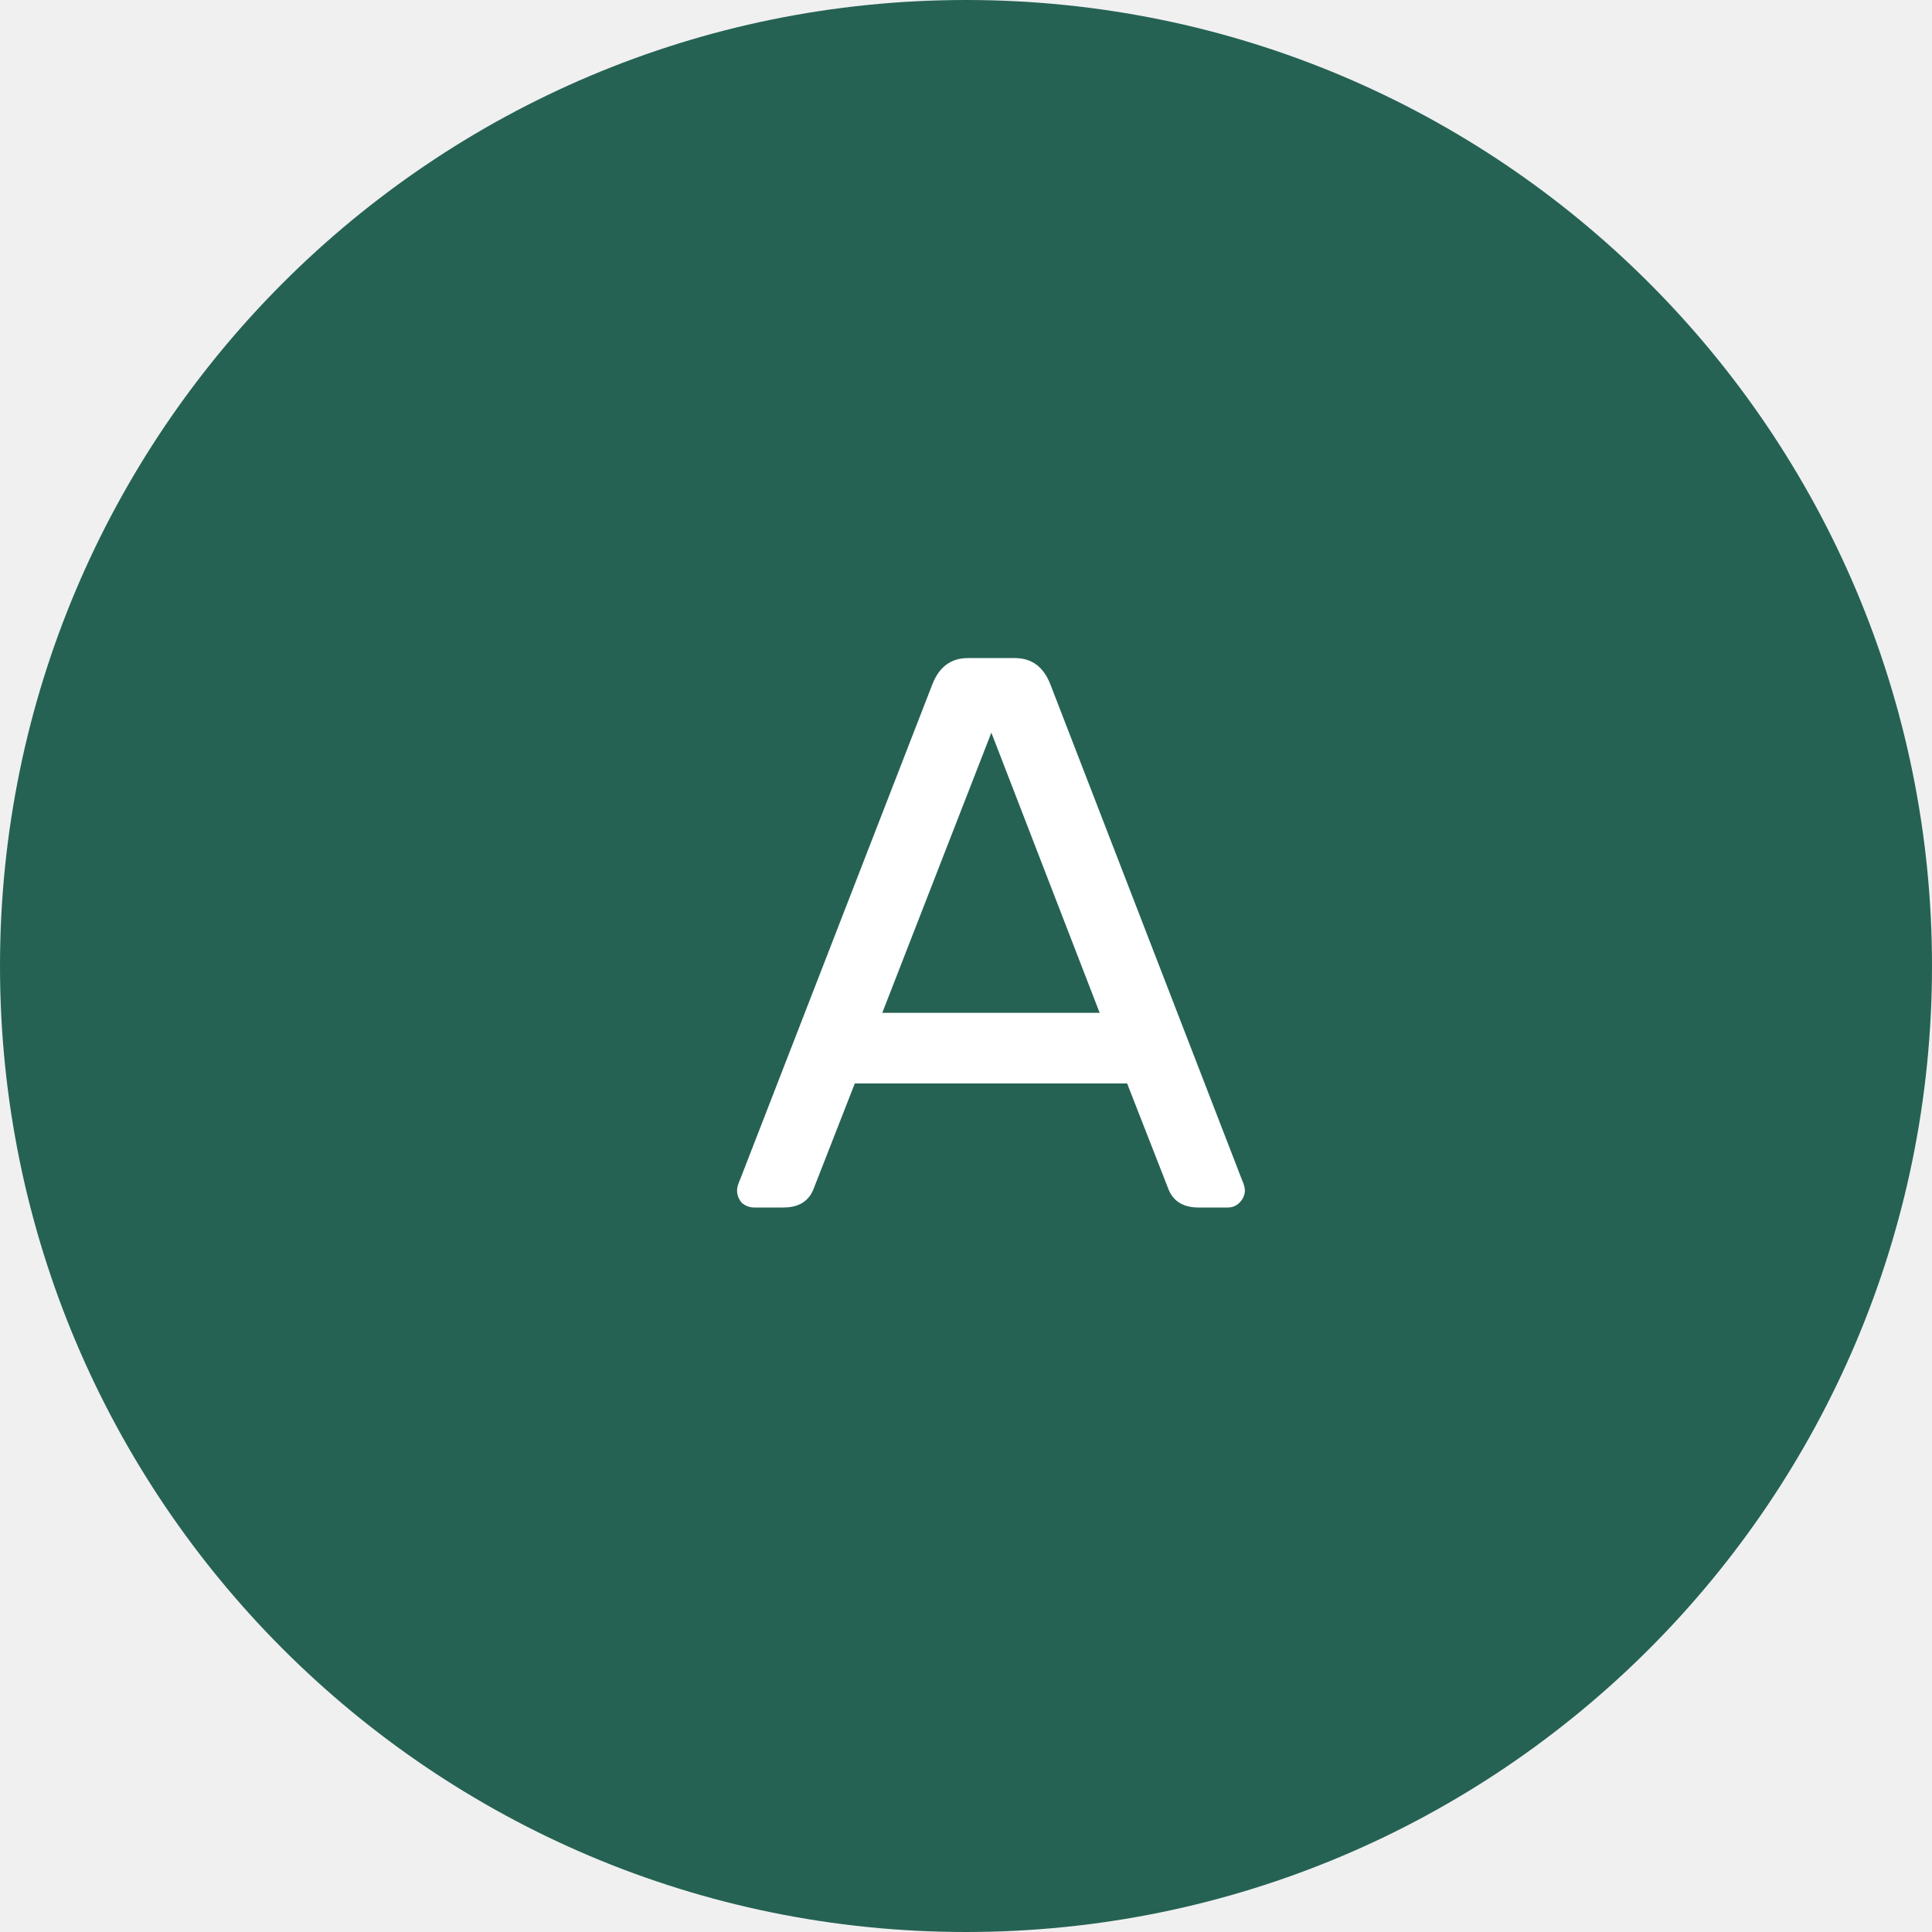
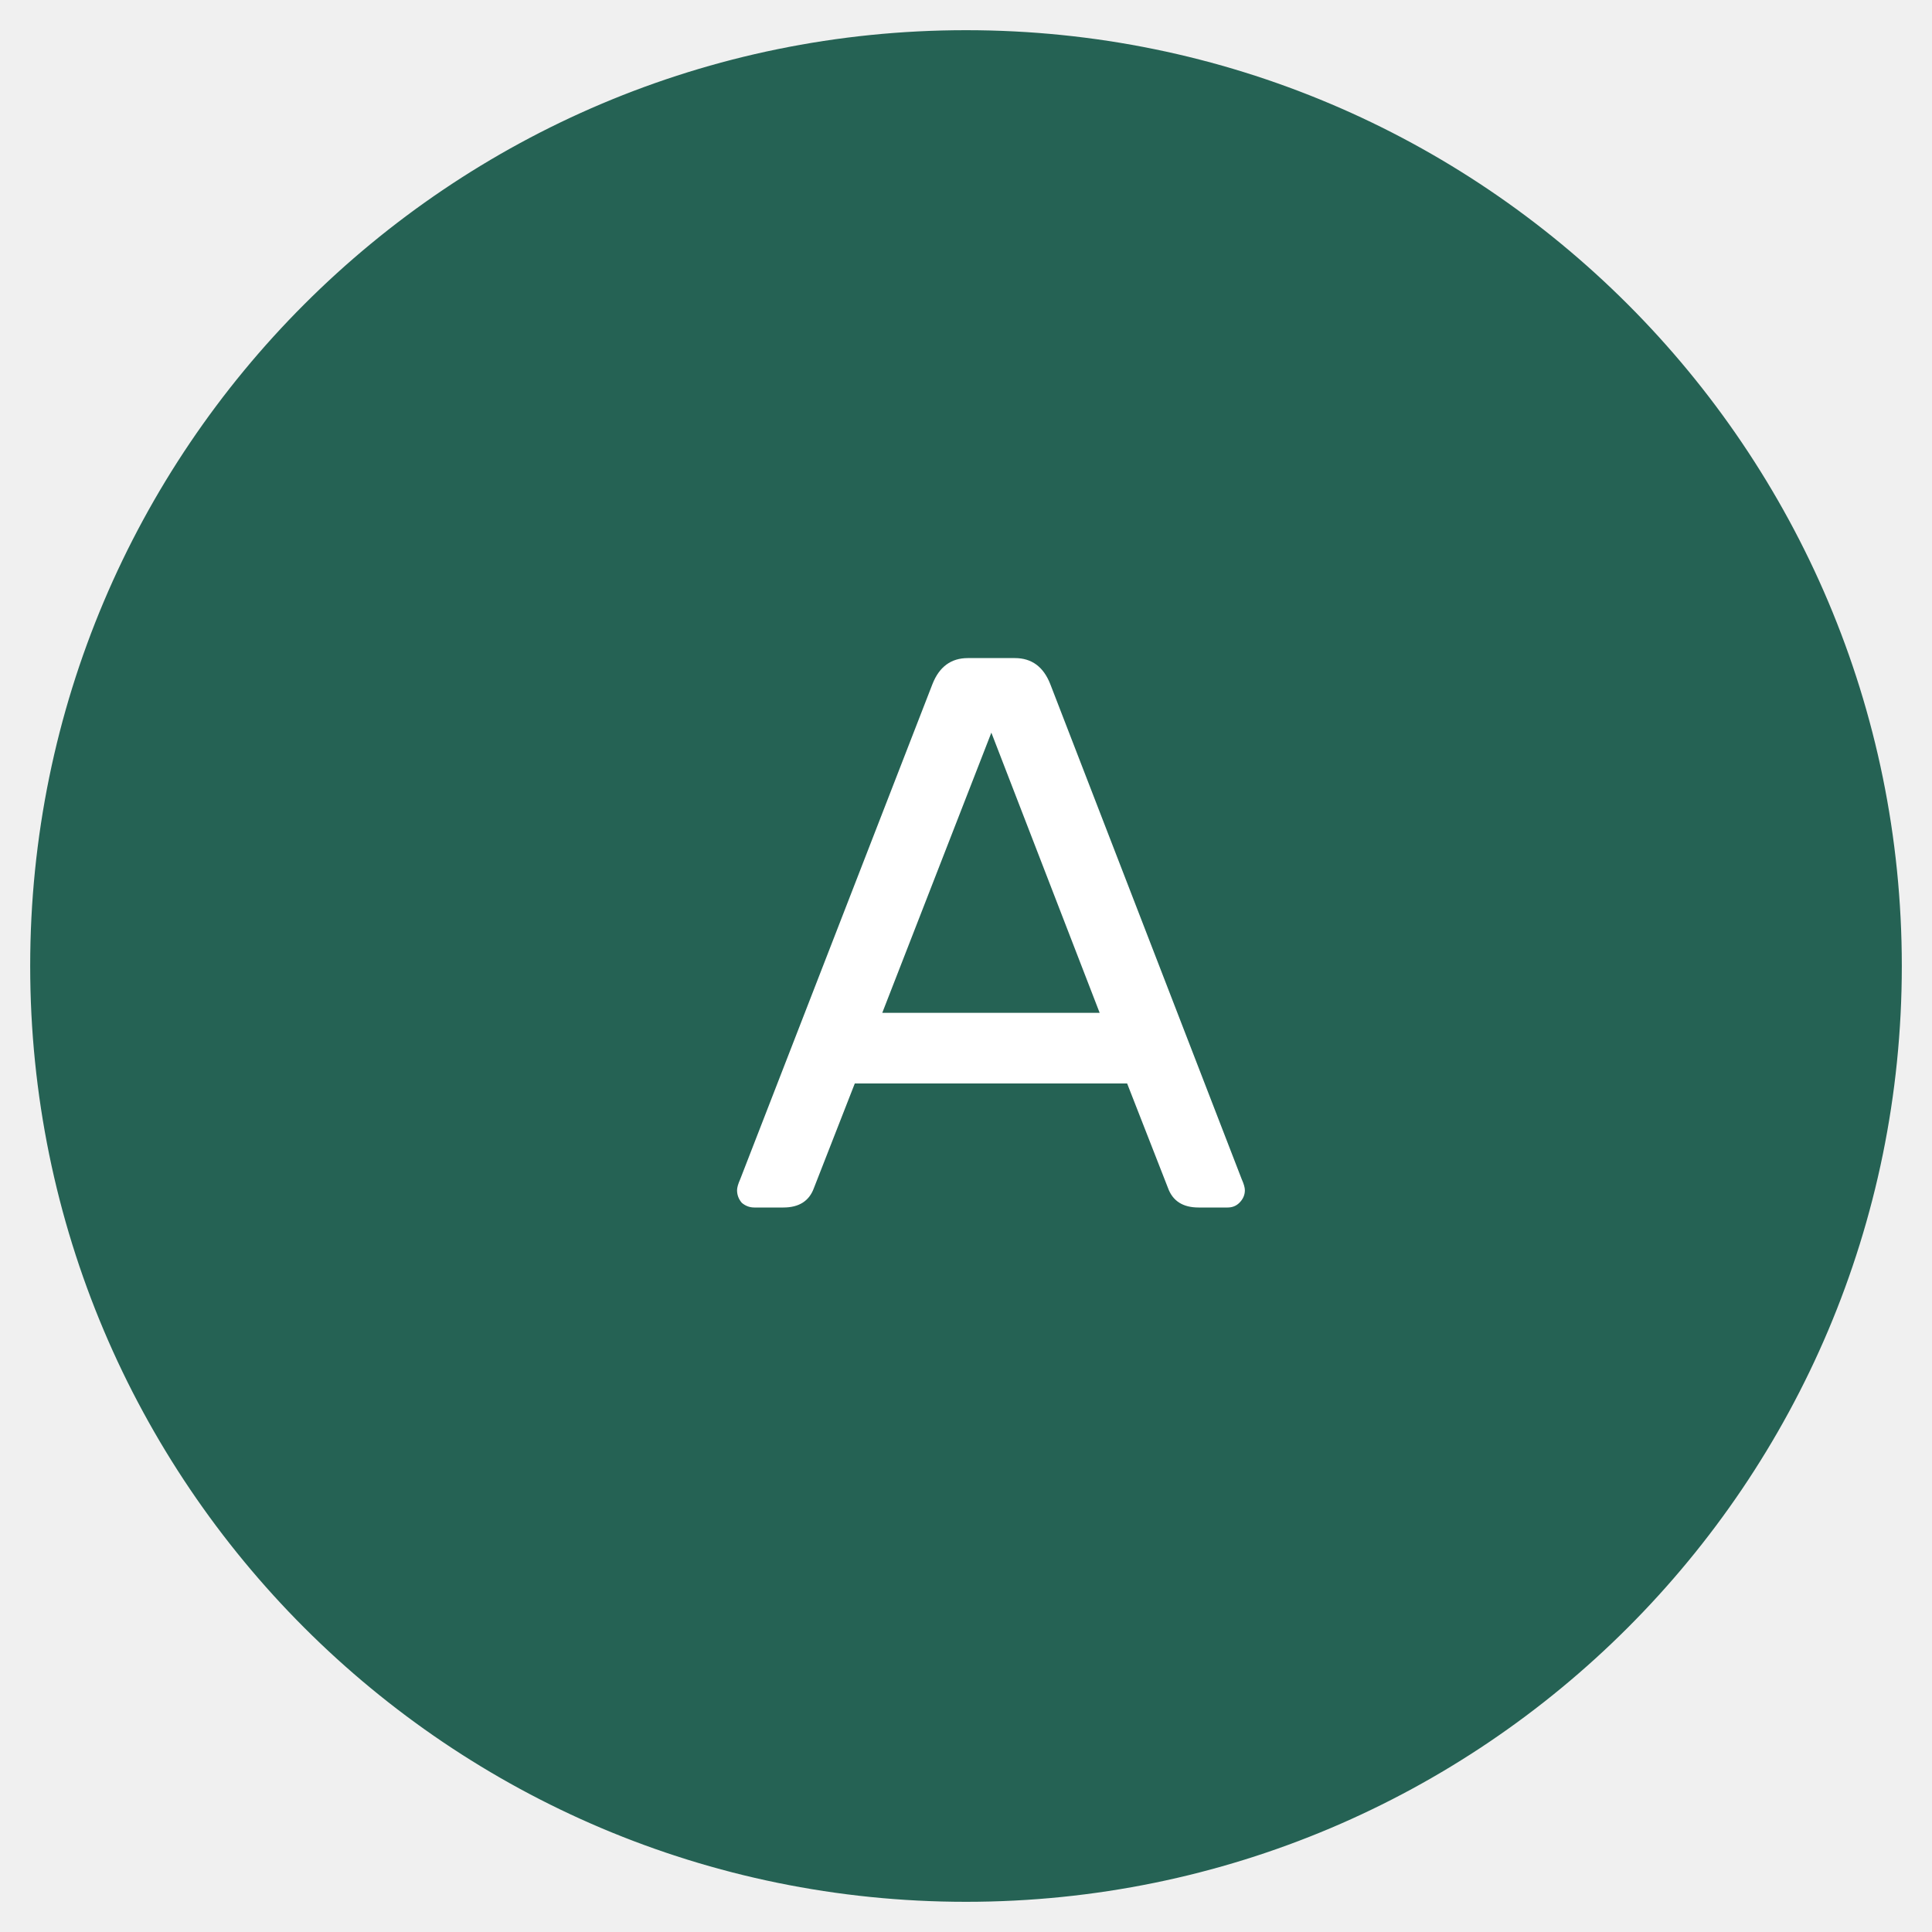
<svg xmlns="http://www.w3.org/2000/svg" width="32" height="32" viewBox="0 0 32 32" fill="none">
-   <circle cx="16" cy="16" r="15" fill="#256254" stroke="#256254" stroke-width="2" />
+   <circle cx="16" cy="16" r="15" fill="#256254" stroke="#256254" strokeWidth="2" />
  <path d="M14.158 17.946L13.482 19.675C13.404 19.892 13.235 20 12.975 20H12.494C12.416 20 12.347 19.974 12.286 19.922C12.234 19.861 12.208 19.792 12.208 19.714C12.208 19.671 12.225 19.61 12.26 19.532L15.445 11.329C15.558 11.043 15.753 10.9 16.03 10.9H16.81C17.087 10.9 17.282 11.043 17.395 11.329L20.567 19.532C20.602 19.61 20.619 19.671 20.619 19.714C20.619 19.792 20.589 19.861 20.528 19.922C20.476 19.974 20.411 20 20.333 20H19.852C19.592 20 19.423 19.892 19.345 19.675L18.669 17.946H14.158ZM18.214 16.776L16.42 12.135L14.613 16.776H18.214Z" fill="white" />
</svg>
